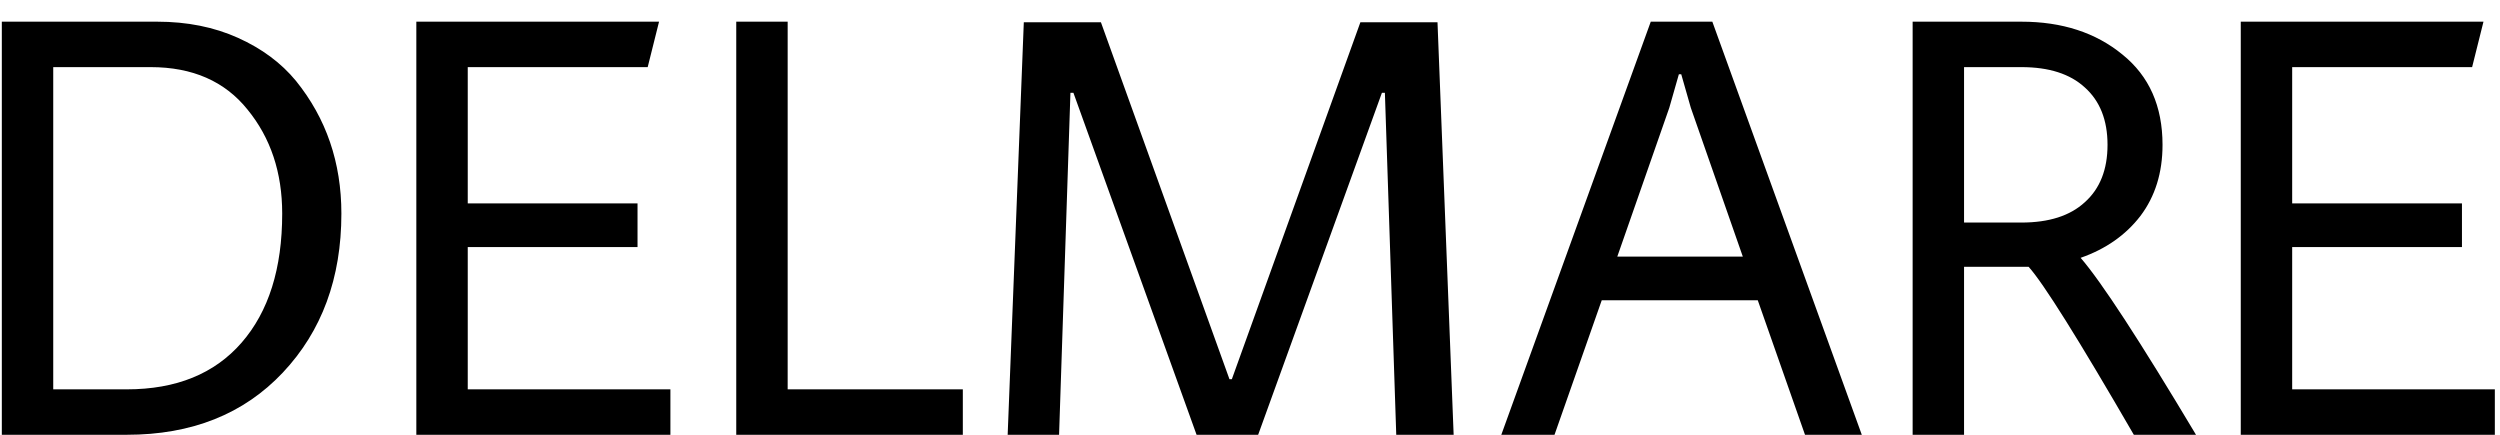
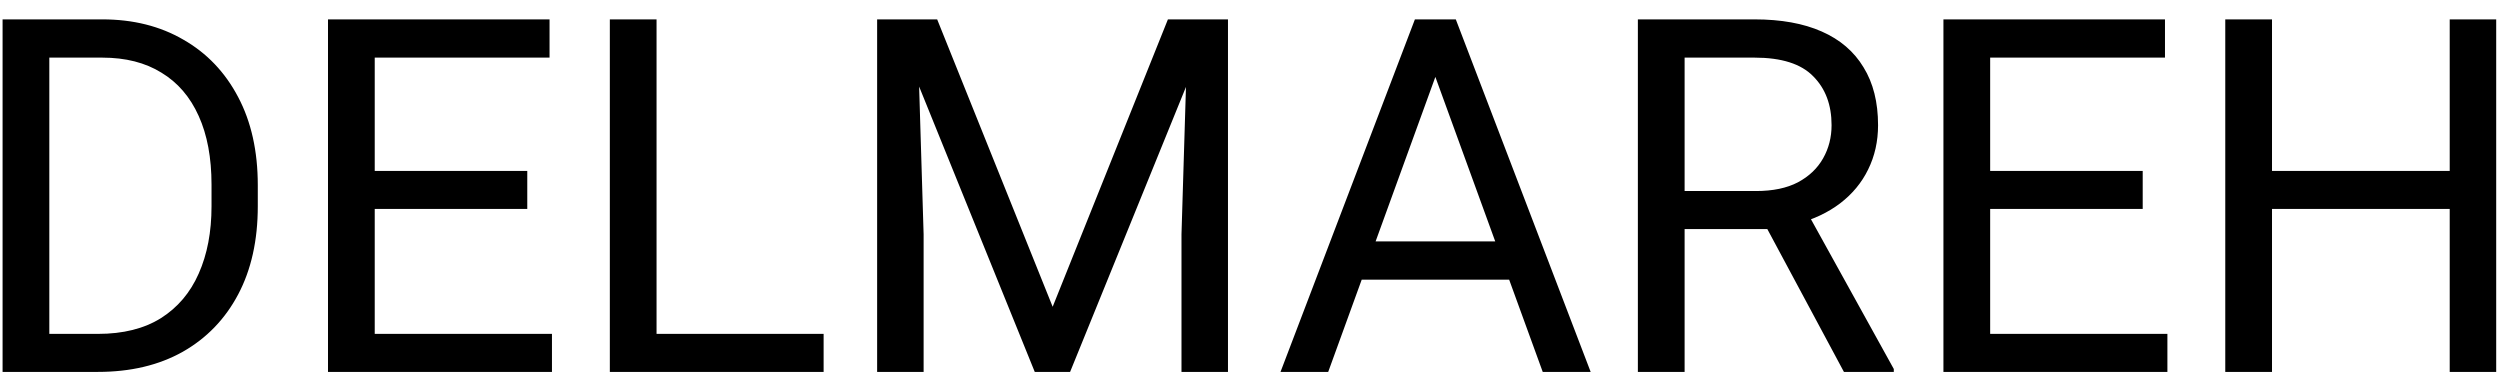
- <svg xmlns="http://www.w3.org/2000/svg" width="92" height="16" viewBox="0 0 92 16" fill="none">
-   <path d="M0.067 16V0.798H5.787C6.887 0.798 7.877 0.996 8.757 1.392C9.637 1.788 10.348 2.316 10.891 2.976C12.006 4.355 12.563 5.983 12.563 7.86C12.563 10.236 11.844 12.187 10.407 13.712C8.97 15.237 7.056 16 4.665 16H0.067ZM5.545 2.47H1.959V14.328H4.665C6.484 14.328 7.892 13.756 8.889 12.612C9.886 11.468 10.385 9.884 10.385 7.86C10.385 6.349 9.96 5.073 9.109 4.032C8.273 2.991 7.085 2.47 5.545 2.47ZM15.321 16V0.798H24.253L23.835 2.47H17.213V7.486H23.461V9.092H17.213V14.328H24.671V16H15.321ZM27.094 16V0.798H28.986V14.328H35.432V16H27.094ZM46.3 16H44.034L39.502 3.416H39.392L38.974 16H37.082L37.676 0.82H40.514L45.244 13.954H45.332L50.062 0.82H52.9L53.494 16H51.382L50.964 3.416H50.854L46.3 16ZM66.424 16L64.686 11.05H58.944L57.206 16H55.248L60.748 0.798H63.014L68.514 16H66.424ZM64.136 9.444L62.222 3.966L61.87 2.734H61.782L61.43 3.966L59.516 9.444H64.136ZM72.277 9.818V16H70.385V0.798H74.389C75.885 0.798 77.125 1.201 78.107 2.008C79.09 2.8 79.581 3.907 79.581 5.33C79.581 6.357 79.31 7.229 78.767 7.948C78.225 8.652 77.491 9.165 76.567 9.488C77.33 10.368 78.745 12.539 80.813 16H78.525C76.487 12.48 75.196 10.419 74.653 9.818H72.277ZM72.277 8.19H74.389C75.401 8.19 76.179 7.941 76.721 7.442C77.279 6.943 77.557 6.239 77.557 5.33C77.557 4.421 77.279 3.717 76.721 3.218C76.179 2.719 75.401 2.47 74.389 2.47H72.277V8.19ZM82.46 16V0.798H91.392L90.974 2.47H84.352V7.486H90.6V9.092H84.352V14.328H91.81V16H82.46Z" fill="black" />
+ <svg xmlns="http://www.w3.org/2000/svg" width="121" height="18" viewBox="0 0 121 18" fill="none">
+   <path d="M4.742 18H1.18L1.203 16.16H4.742C5.961 16.16 6.977 15.906 7.789 15.398C8.602 14.883 9.211 14.164 9.617 13.242C10.031 12.312 10.238 11.227 10.238 9.984V8.941C10.238 7.637 10.031 6.527 9.617 5.613C9.203 4.691 8.602 3.992 7.812 3.516C7.031 3.031 6.078 2.789 4.953 2.789H1.109V0.938H4.953C6.445 0.938 7.754 1.266 8.879 1.922C10.012 2.57 10.895 3.496 11.527 4.699C12.16 5.895 12.477 7.316 12.477 8.965V9.984C12.477 11.633 12.16 13.055 11.527 14.25C10.895 15.445 10 16.371 8.844 17.027C7.688 17.676 6.32 18 4.742 18ZM2.387 0.938V18H0.125V0.938H2.387ZM26.715 16.16V18H17.68V16.16H26.715ZM18.137 0.938V18H15.875V0.938H18.137ZM25.52 8.273V10.113H17.68V8.273H25.52ZM26.598 0.938V2.789H17.68V0.938H26.598ZM39.863 16.16V18H31.332V16.16H39.863ZM31.777 0.938V18H29.516V0.938H31.777ZM43.168 0.938H45.359L50.949 14.848L56.527 0.938H58.73L51.793 18H50.082L43.168 0.938ZM42.453 0.938H44.387L44.703 11.344V18H42.453V0.938ZM57.5 0.938H59.434V18H57.184V11.344L57.5 0.938ZM69.934 2.449L64.285 18H61.977L68.481 0.938H69.969L69.934 2.449ZM74.668 18L69.008 2.449L68.973 0.938H70.461L76.988 18H74.668ZM74.375 11.684V13.535H64.789V11.684H74.375ZM79.273 0.938H84.922C86.203 0.938 87.285 1.133 88.168 1.523C89.059 1.914 89.734 2.492 90.195 3.258C90.664 4.016 90.898 4.949 90.898 6.059C90.898 6.84 90.738 7.555 90.418 8.203C90.106 8.844 89.652 9.391 89.059 9.844C88.473 10.289 87.769 10.621 86.949 10.84L86.316 11.086H81.008L80.984 9.246H84.992C85.805 9.246 86.481 9.105 87.019 8.824C87.559 8.535 87.965 8.148 88.238 7.664C88.512 7.18 88.648 6.645 88.648 6.059C88.648 5.074 88.352 4.285 87.758 3.691C87.172 3.09 86.227 2.789 84.922 2.789H81.535V18H79.273V0.938ZM89.246 18L85.098 10.266L87.453 10.254L91.66 17.859V18H89.246ZM104.902 16.16V18H95.867V16.16H104.902ZM96.324 0.938V18H94.062V0.938H96.324ZM103.707 8.273V10.113H95.867V8.273H103.707ZM104.785 0.938V2.789H95.867V0.938H104.785ZM118.848 8.273V10.113H109.613V8.273H118.848ZM109.965 0.938V18H107.703V0.938H109.965ZM120.816 0.938V18H118.566V0.938H120.816Z" fill="black" />
</svg>
